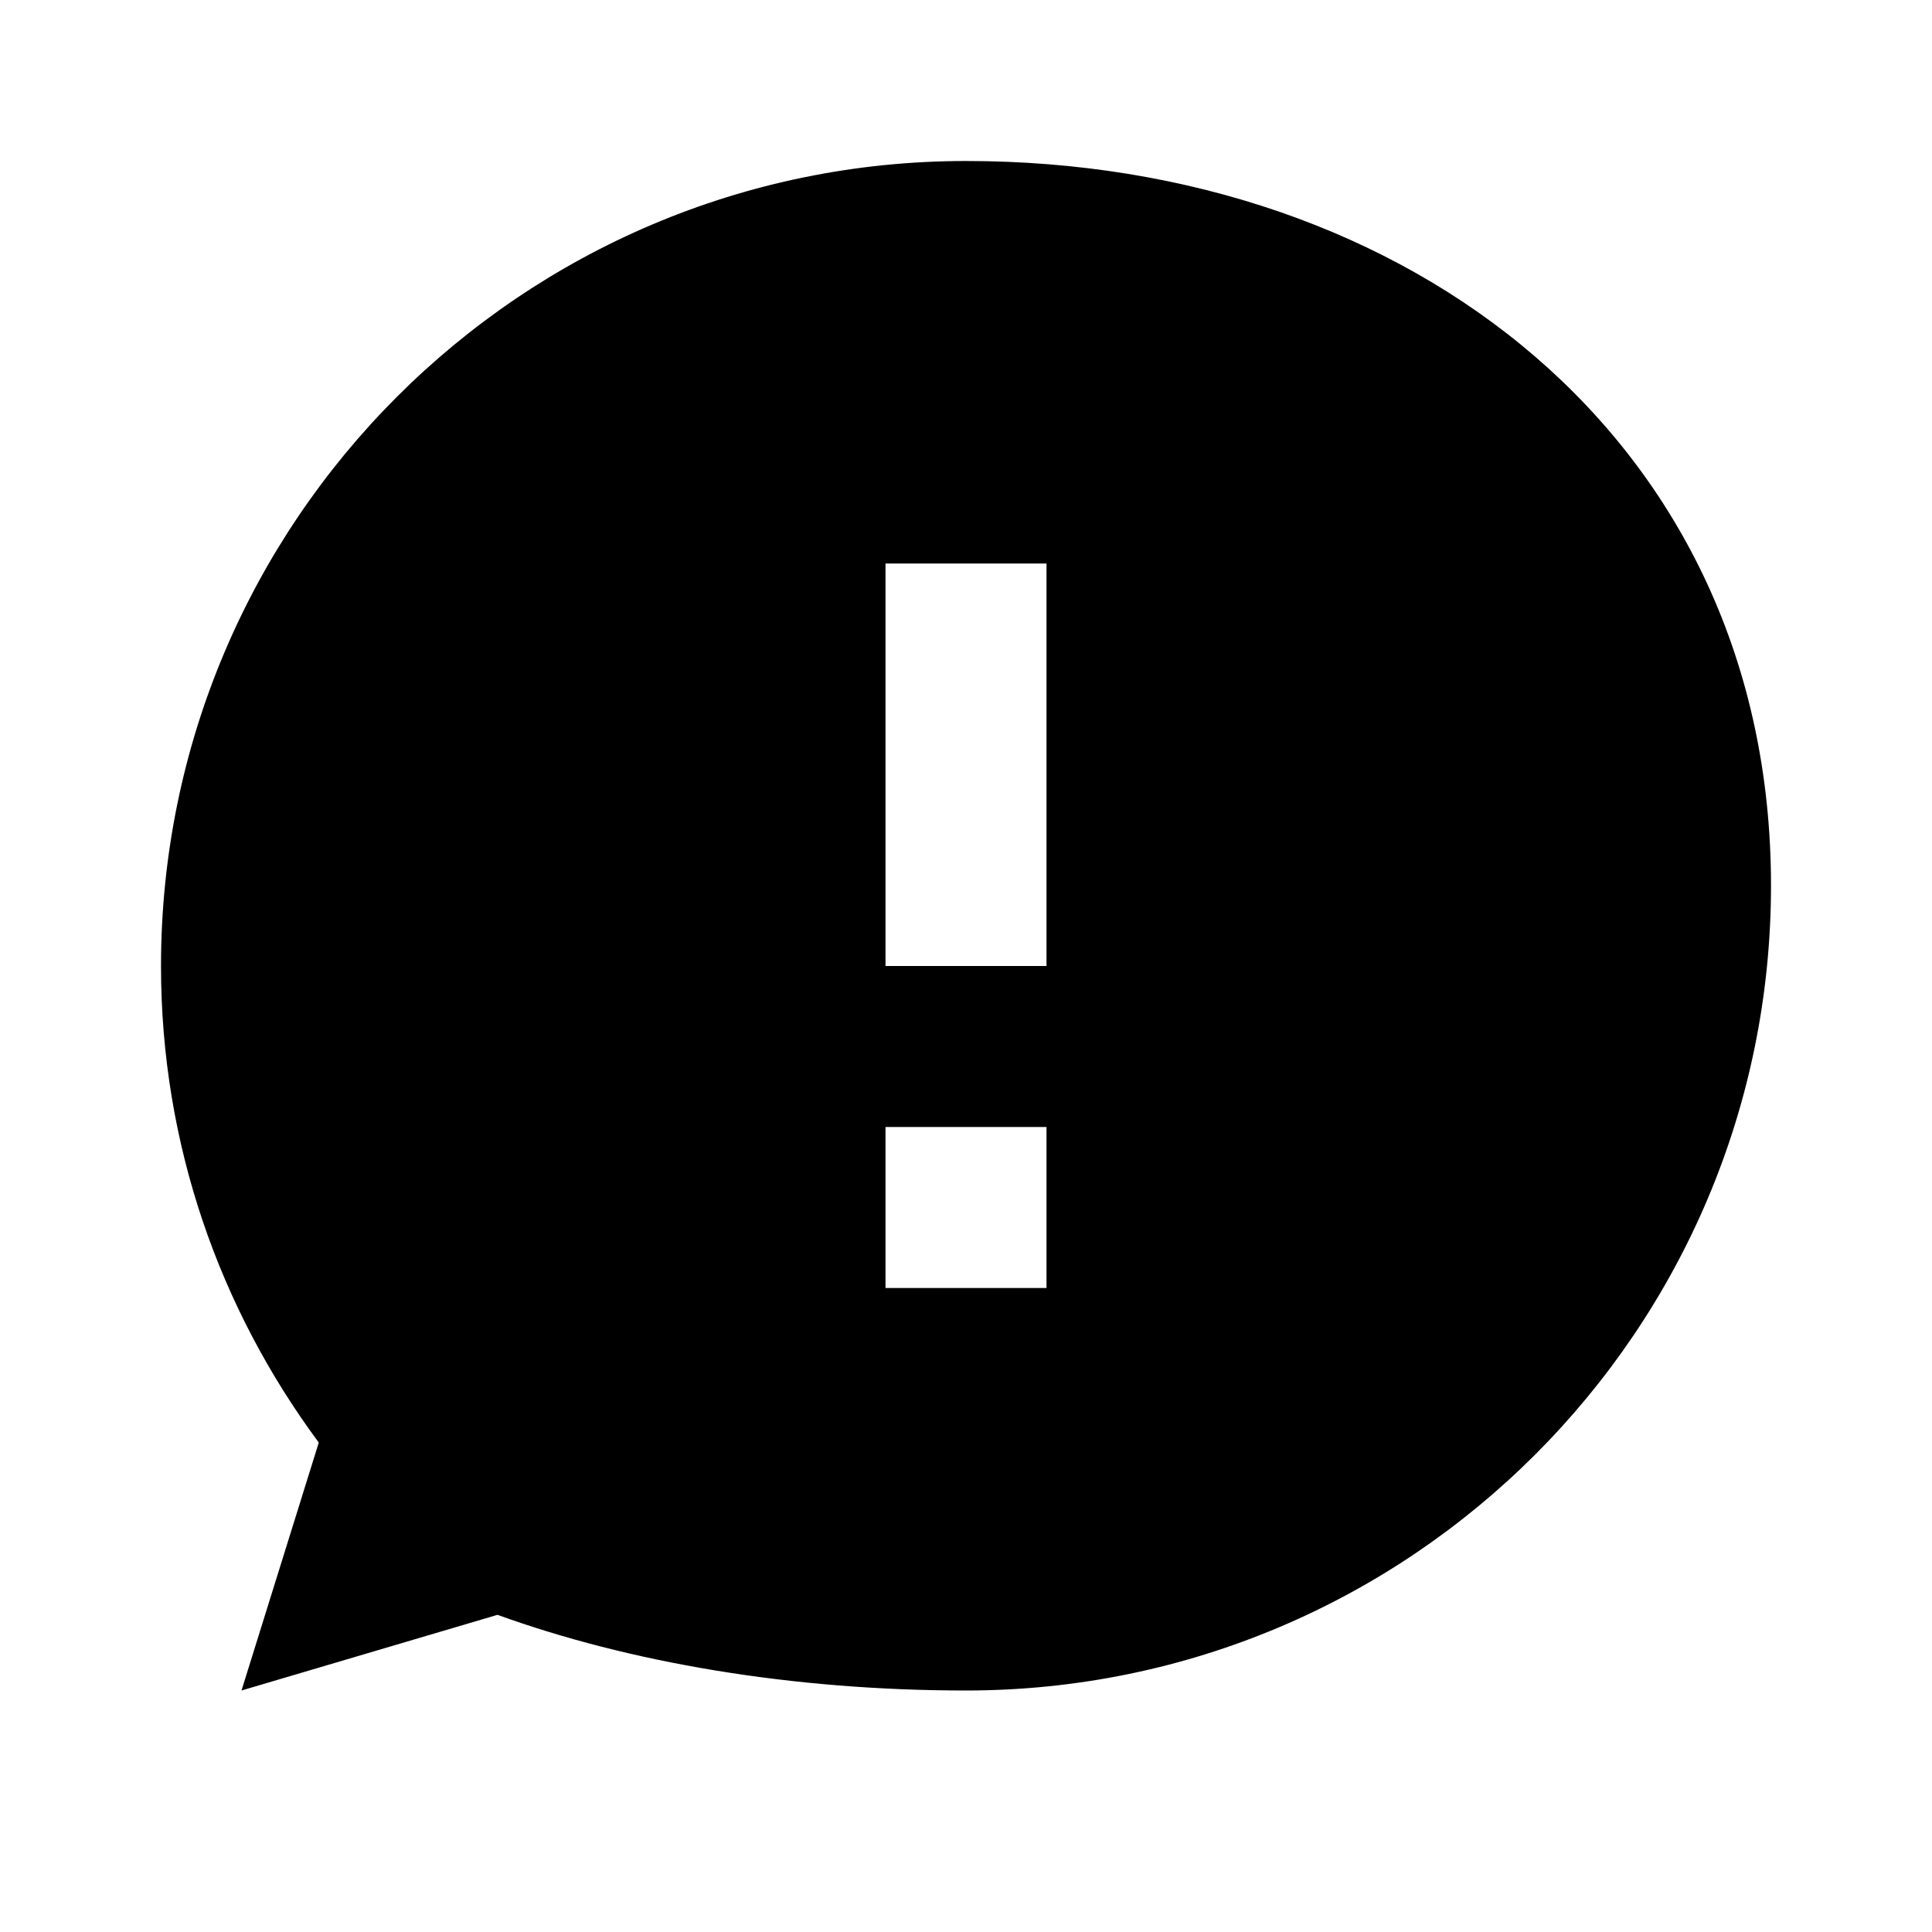
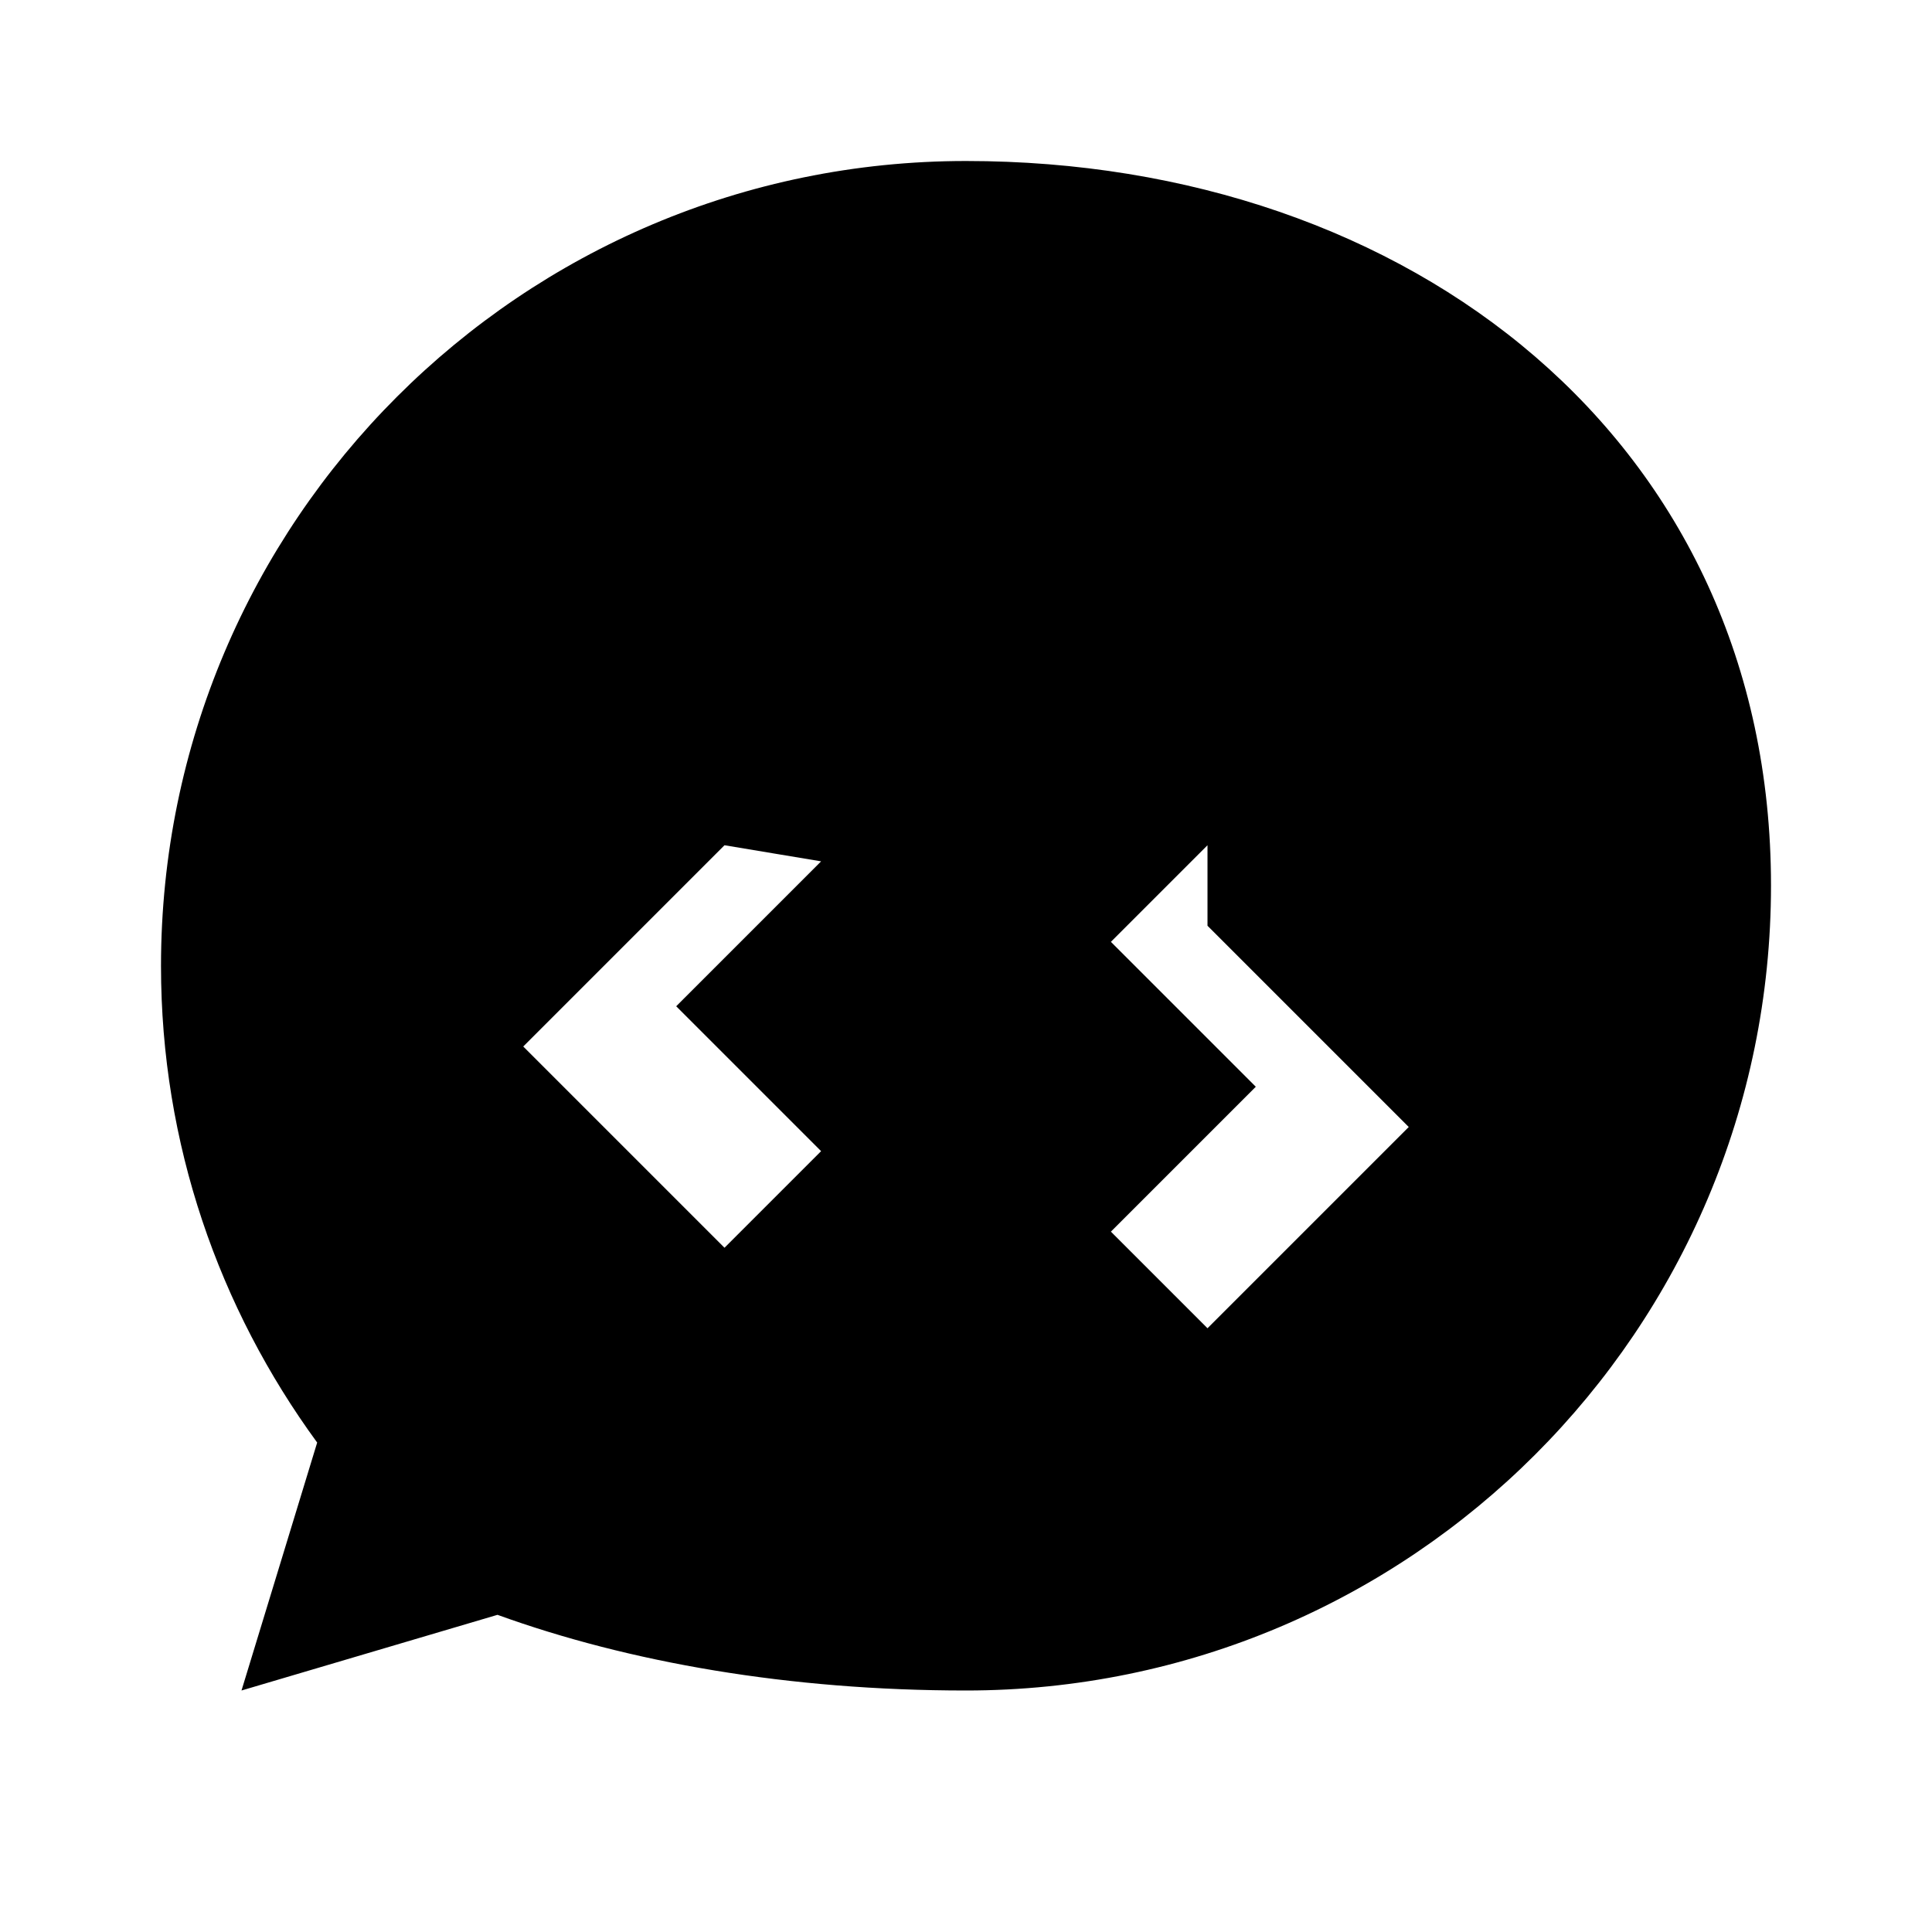
<svg xmlns="http://www.w3.org/2000/svg" viewBox="0 0 24 24" width="24" height="24">
-   <path fill="currentColor" d="M12 2C6.48 2 2 6.48 2 12c0 2.22.73 4.26 1.96 5.92L3 21l3.18-.94C7.81 20.65 9.83 21 12 21c5.52 0 10-4.48 10-10S17.52 2 12 2zm1 14h-2v-2h2v2zm0-4h-2V7h2v5z" />
+   <path fill="currentColor" fill-rule="evenodd" clip-rule="evenodd" d="M12 2C6.48 2 2 6.48 2 12c0 2.21.72 4.25 1.94 5.92L3 21l3.18-.94C7.81 20.65 9.8 21 12 21c5.52 0 10-4.48 10-10S17.52 2 12 2zm-3 8.5L6.5 13 9 15.5l1.2-1.2-1.8-1.8 1.8-1.8L9 10.5zm6 0l-1.2 1.2 1.8 1.8-1.8 1.8 1.2 1.2 2.5-2.5-2.5-2.5z" />
</svg>
